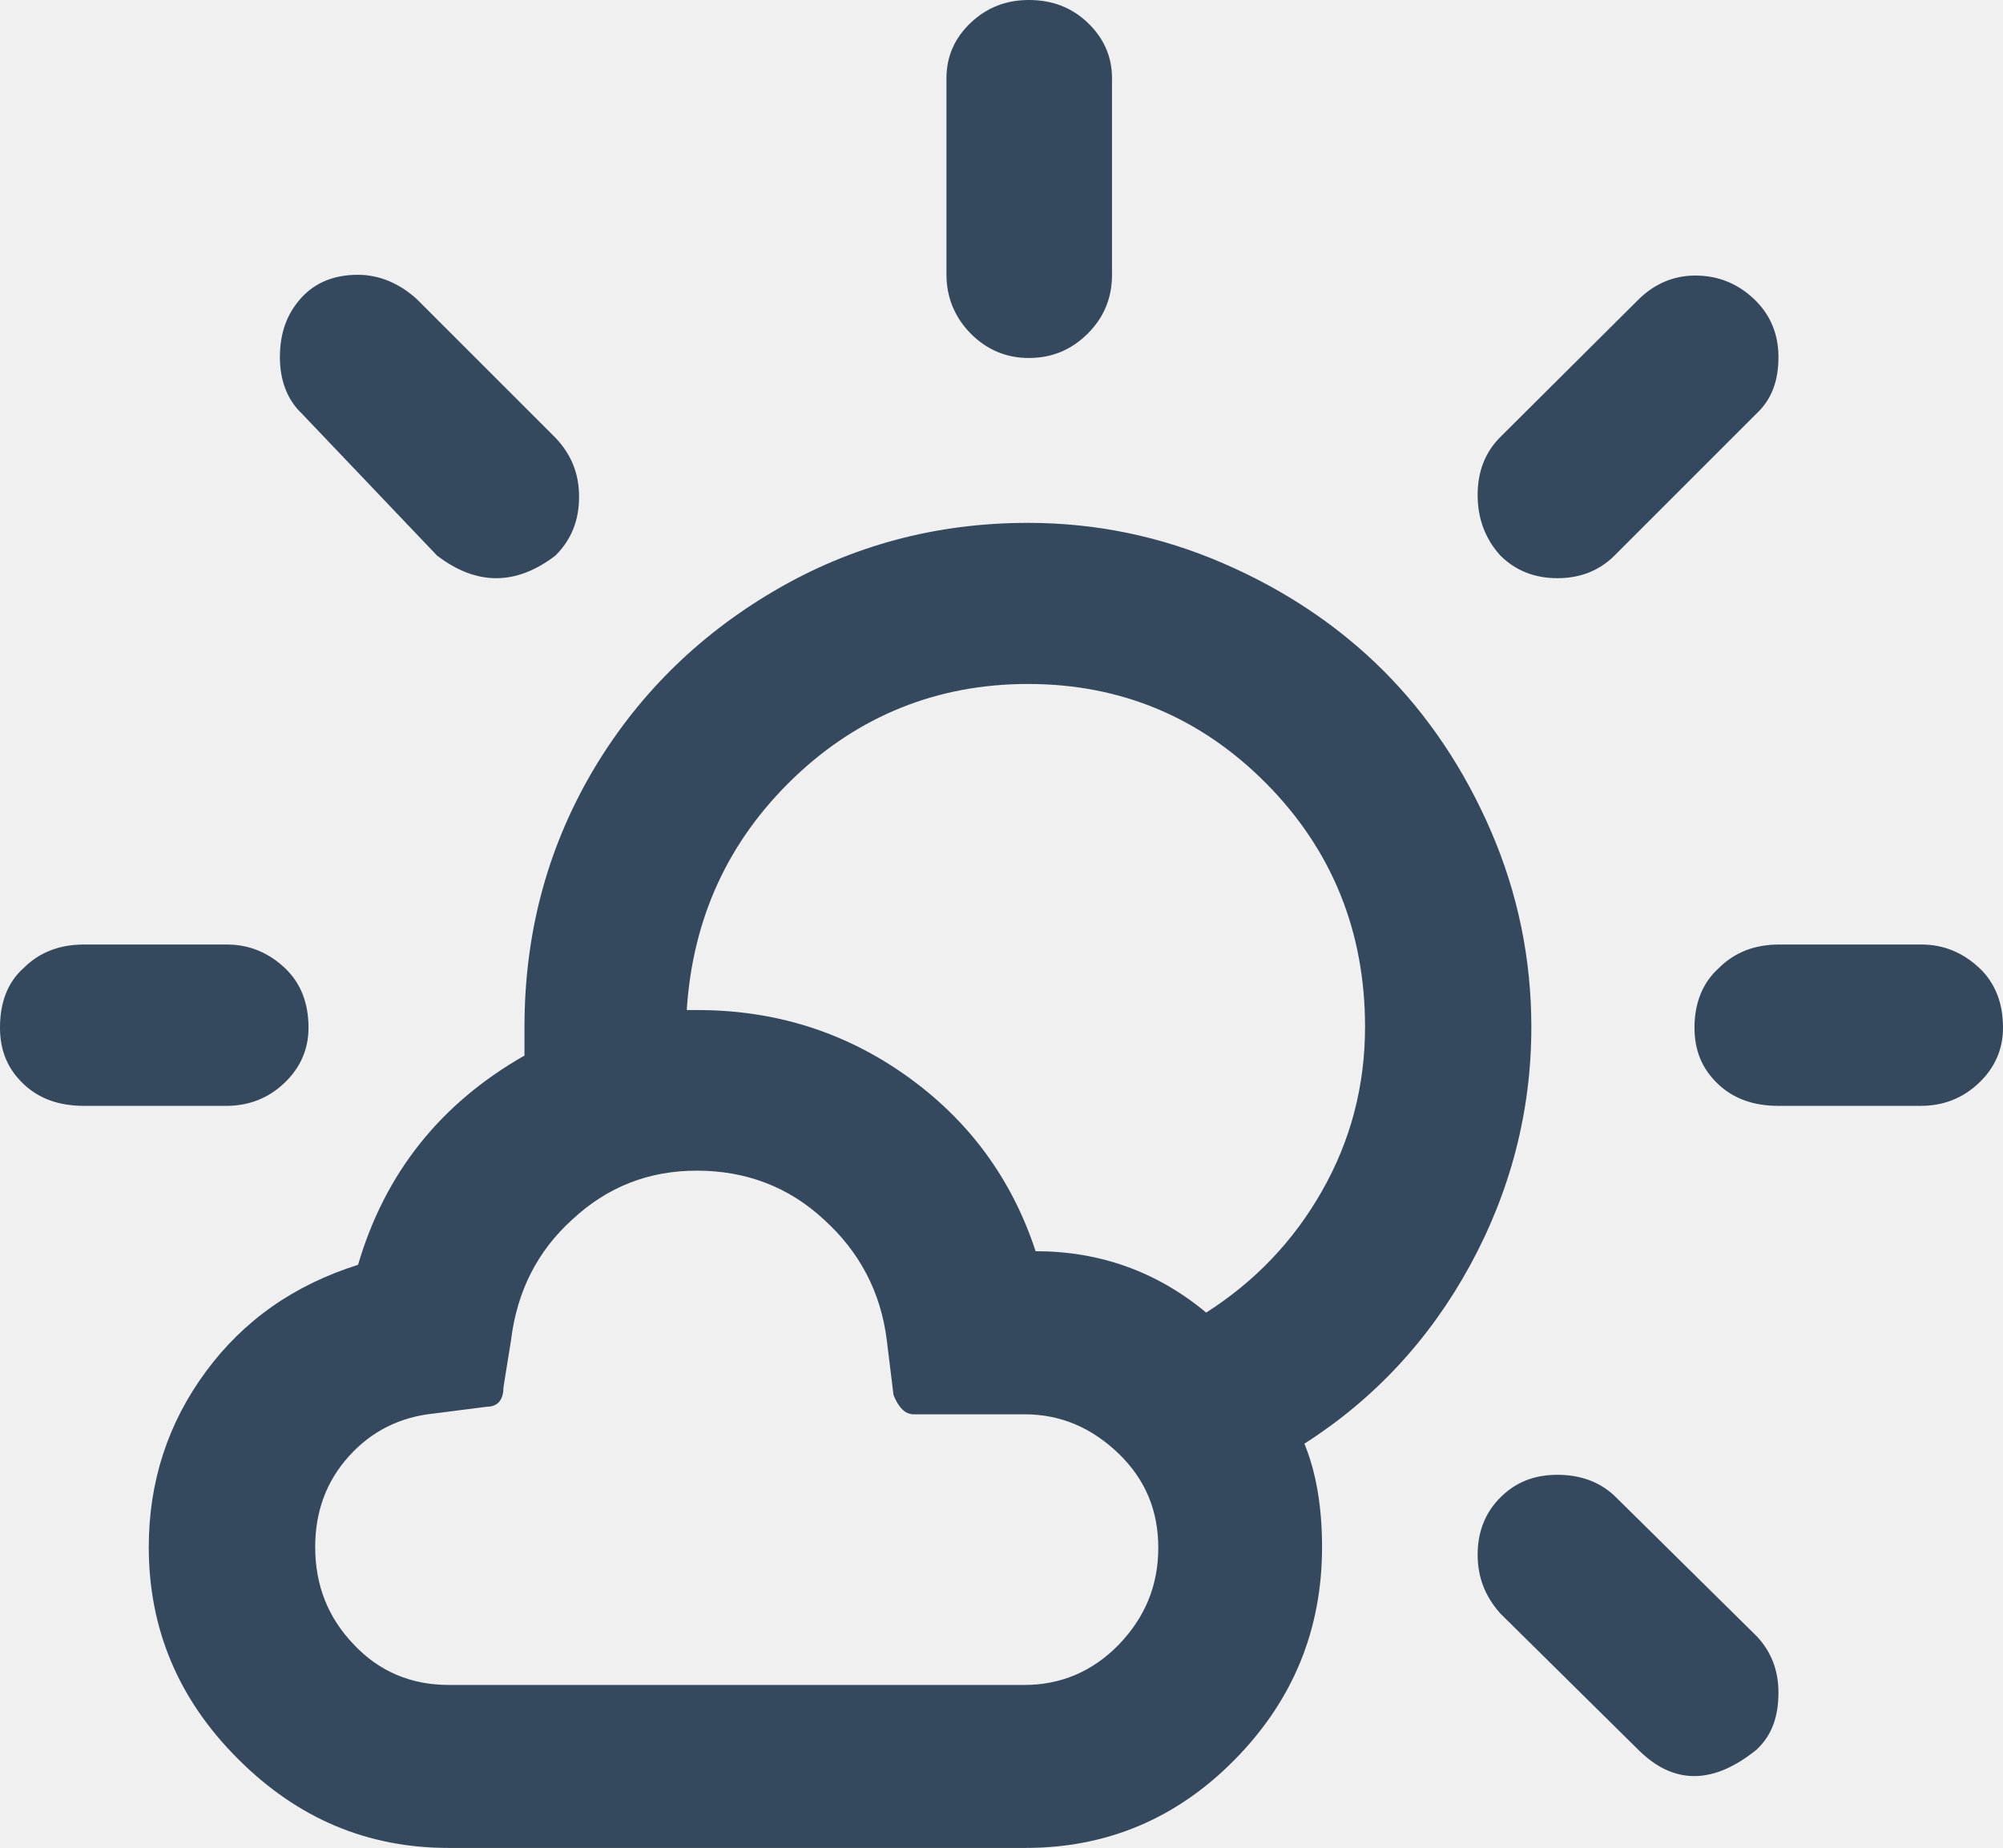
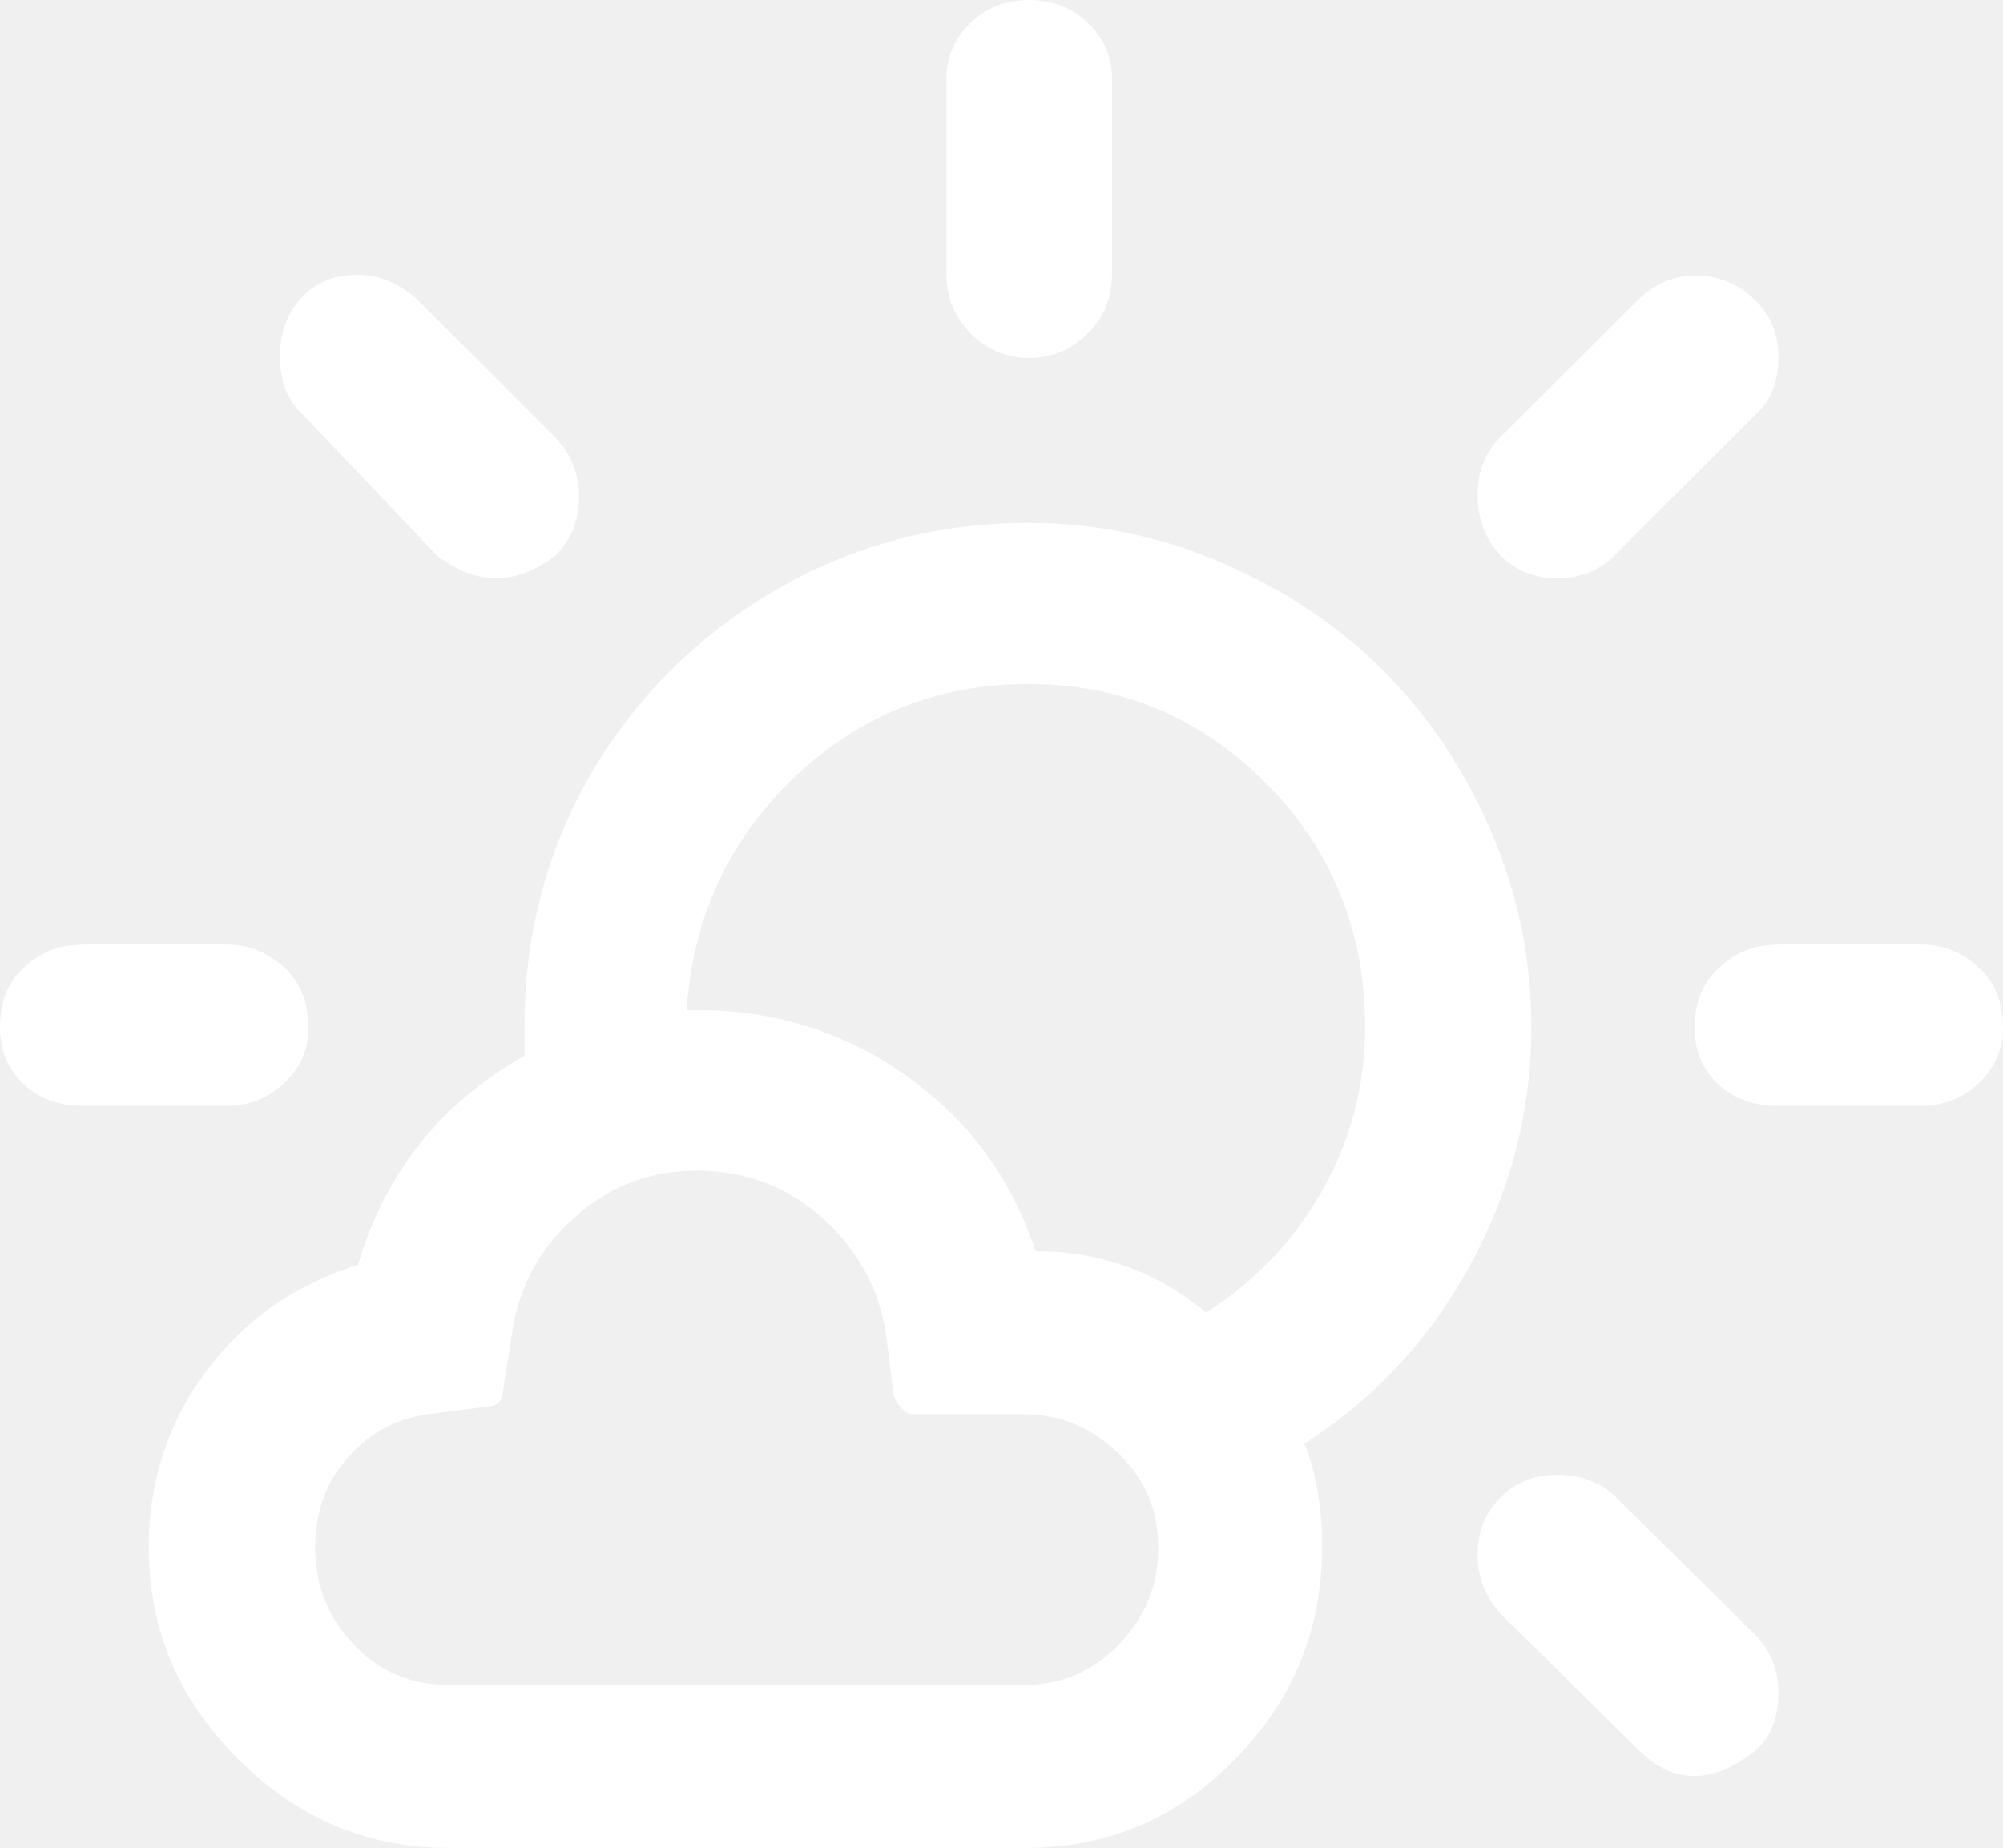
<svg xmlns="http://www.w3.org/2000/svg" version="1.1" id="Layer_1" x="0px" y="0px" viewBox="206 80 1588.7 1466" enable-background="new 206 80 1588.7 1466" xml:space="preserve">
-   <path fill="#34495E" d="M206,895.3c0,18,6,32.7,18.7,44.7c12.7,12,28.7,17.3,48,17.3h112.7c18,0,33.3-6,46-18  c12.7-12,19.3-26.7,19.3-44c0-19.3-6-35.3-18.7-47.3c-12.7-12-28-18.7-46-18.7H272.7c-19.3,0-35.3,6-48,18.7  C212,859.3,206,875.3,206,895.3z M324,1307.3c0,64.7,23.3,120.7,70.7,168C442,1522.7,497.3,1546,562,1546h457.3  c64.7,0,120-23.3,166-70c46-46.7,69.3-102.7,69.3-168.7c0-32-4.7-59.3-14-82c55.3-35.3,99.3-82.7,131.3-141.3s48.7-122,48.7-189.3  c0-54-10.7-106-32-155.3c-21.3-49.3-50-92-85.3-127.3s-78-64-127.3-85.3c-49.3-21.3-100.7-32-154.7-32c-72.7,0-140,18-201.3,54  S710,633.3,674.7,694C639.3,755.3,622,822,622,894.7v22.7c-66.7,38-110.7,93.3-132,166c-50.7,16-90.7,44-120.7,84.7  C339.3,1208.7,324,1255.3,324,1307.3z M428,363.3c0,18.7,6,34,17.3,44.7l107.3,112.7c31.3,24,62.7,24,94,0  c12.7-12.7,18.7-28,18.7-46.7c0-18-6-33.3-18.7-46.7l-110-110c-14-12.7-30-19.3-46.7-19.3c-18.7,0-34,6-45.3,18.7  C433.3,329.3,428,344.7,428,363.3z M456,1307.3c0-28,8.7-52,26.7-72c18-20,40.7-31.3,68-34l41.3-5.3c8.7,0,13.3-5.3,13.3-15.3  l6-37.3c4.7-38.7,20.7-70.7,48.7-96c28-26,60.7-38.7,98.7-38.7c38.7,0,72.7,12.7,100.7,38.7c28.7,26,45.3,58,50,96l5.3,43.3  c4,10,9.3,15.3,16,15.3h88c28.7,0,53.3,10.7,74.7,31.3c21.3,20.7,31.3,45.3,31.3,74.7c0,30-10.7,55.3-31.3,76.7  c-20.7,21.3-46,32-74.7,32H562c-30,0-55.3-10.7-75.3-32C466,1363.3,456,1337.3,456,1307.3z M750.7,881.3c4.7-72.7,32.7-134,84.7-184  c51.3-49.3,114-74.7,186-74.7c74,0,137.3,26.7,189.3,79.3c52,52.7,78,117.3,78,192.7c0,46.7-11.3,90-34,130  c-22.7,40-53.3,72-92,96.7c-39.3-32.7-84.7-48.7-135.3-48.7c-19.3-58.7-54-104.7-102.7-139.3s-104-52-165.3-52L750.7,881.3  L750.7,881.3z M956.7,298c0,18,6.7,34,19.3,46.7s28,19.3,46,19.3c18.7,0,34-6.7,46.7-19.3c12.7-12.7,19.3-28,19.3-46.7V142  c0-17.3-6.7-32-19.3-44s-28-18-46.7-18c-18,0-33.3,6-46,18s-19.3,26.7-19.3,44L956.7,298L956.7,298z M1378,1313.3  c0,18,6,33.3,18,46.7l109.3,108c28,28,59.3,28,94,0c12-11.3,17.3-26,17.3-45.3c0-18-6-32.7-17.3-44.7l-112.7-111.3  c-12-11.3-27.3-16.7-45.3-16.7c-18.7,0-33.3,6-45.3,18C1384,1280,1378,1295.3,1378,1313.3z M1378,472.7c0,18.7,6,34.7,18,48  c12,12,27.3,18,45.3,18s33.3-6,45.3-18L1599.3,408c12-11.3,17.3-26,17.3-44.7s-6.7-34-19.3-46c-12.7-12-28-18.7-46.7-18.7  c-17.3,0-32.7,6.7-45.3,19.3L1396,426.7C1384,438.7,1378,454,1378,472.7z M1550,895.3c0,18,6,32.7,18.7,44.7  c12.7,12,28.7,17.3,48,17.3h112.7c18,0,33.3-6,46-18c12.7-12,19.3-26.7,19.3-44c0-19.3-6-35.3-18.7-47.3c-12.7-12-28-18.7-46-18.7  h-112.7c-19.3,0-35.3,6-48,18.7C1556.7,859.3,1550,875.3,1550,895.3z" />
+   <path fill="#FFFFFF" d="M206,895.3c0,18,6,32.7,18.7,44.7c12.7,12,28.7,17.3,48,17.3h112.7c18,0,33.3-6,46-18  c12.7-12,19.3-26.7,19.3-44c0-19.3-6-35.3-18.7-47.3c-12.7-12-28-18.7-46-18.7H272.7c-19.3,0-35.3,6-48,18.7  C212,859.3,206,875.3,206,895.3z M324,1307.3c0,64.7,23.3,120.7,70.7,168C442,1522.7,497.3,1546,562,1546h457.3  c64.7,0,120-23.3,166-70c46-46.7,69.3-102.7,69.3-168.7c0-32-4.7-59.3-14-82c55.3-35.3,99.3-82.7,131.3-141.3s48.7-122,48.7-189.3  c0-54-10.7-106-32-155.3c-21.3-49.3-50-92-85.3-127.3s-78-64-127.3-85.3c-49.3-21.3-100.7-32-154.7-32c-72.7,0-140,18-201.3,54  S710,633.3,674.7,694C639.3,755.3,622,822,622,894.7v22.7c-66.7,38-110.7,93.3-132,166c-50.7,16-90.7,44-120.7,84.7  C339.3,1208.7,324,1255.3,324,1307.3z M428,363.3c0,18.7,6,34,17.3,44.7l107.3,112.7c31.3,24,62.7,24,94,0  c12.7-12.7,18.7-28,18.7-46.7c0-18-6-33.3-18.7-46.7l-110-110c-14-12.7-30-19.3-46.7-19.3c-18.7,0-34,6-45.3,18.7  C433.3,329.3,428,344.7,428,363.3z M456,1307.3c0-28,8.7-52,26.7-72c18-20,40.7-31.3,68-34l41.3-5.3c8.7,0,13.3-5.3,13.3-15.3  l6-37.3c4.7-38.7,20.7-70.7,48.7-96c28-26,60.7-38.7,98.7-38.7c38.7,0,72.7,12.7,100.7,38.7c28.7,26,45.3,58,50,96l5.3,43.3  c4,10,9.3,15.3,16,15.3h88c28.7,0,53.3,10.7,74.7,31.3c21.3,20.7,31.3,45.3,31.3,74.7c0,30-10.7,55.3-31.3,76.7  c-20.7,21.3-46,32-74.7,32H562c-30,0-55.3-10.7-75.3-32C466,1363.3,456,1337.3,456,1307.3z M750.7,881.3c4.7-72.7,32.7-134,84.7-184  c51.3-49.3,114-74.7,186-74.7c74,0,137.3,26.7,189.3,79.3c52,52.7,78,117.3,78,192.7c0,46.7-11.3,90-34,130  c-22.7,40-53.3,72-92,96.7c-39.3-32.7-84.7-48.7-135.3-48.7c-19.3-58.7-54-104.7-102.7-139.3s-104-52-165.3-52L750.7,881.3  L750.7,881.3z M956.7,298c0,18,6.7,34,19.3,46.7s28,19.3,46,19.3c18.7,0,34-6.7,46.7-19.3c12.7-12.7,19.3-28,19.3-46.7V142  c0-17.3-6.7-32-19.3-44s-28-18-46.7-18c-18,0-33.3,6-46,18s-19.3,26.7-19.3,44L956.7,298L956.7,298z M1378,1313.3  c0,18,6,33.3,18,46.7l109.3,108c28,28,59.3,28,94,0c12-11.3,17.3-26,17.3-45.3c0-18-6-32.7-17.3-44.7l-112.7-111.3  c-12-11.3-27.3-16.7-45.3-16.7c-18.7,0-33.3,6-45.3,18C1384,1280,1378,1295.3,1378,1313.3z M1378,472.7c0,18.7,6,34.7,18,48  c12,12,27.3,18,45.3,18s33.3-6,45.3-18L1599.3,408c12-11.3,17.3-26,17.3-44.7s-6.7-34-19.3-46c-12.7-12-28-18.7-46.7-18.7  c-17.3,0-32.7,6.7-45.3,19.3L1396,426.7C1384,438.7,1378,454,1378,472.7z M1550,895.3c0,18,6,32.7,18.7,44.7  c12.7,12,28.7,17.3,48,17.3h112.7c18,0,33.3-6,46-18c12.7-12,19.3-26.7,19.3-44c0-19.3-6-35.3-18.7-47.3c-12.7-12-28-18.7-46-18.7  h-112.7c-19.3,0-35.3,6-48,18.7C1556.7,859.3,1550,875.3,1550,895.3z" />
</svg>
